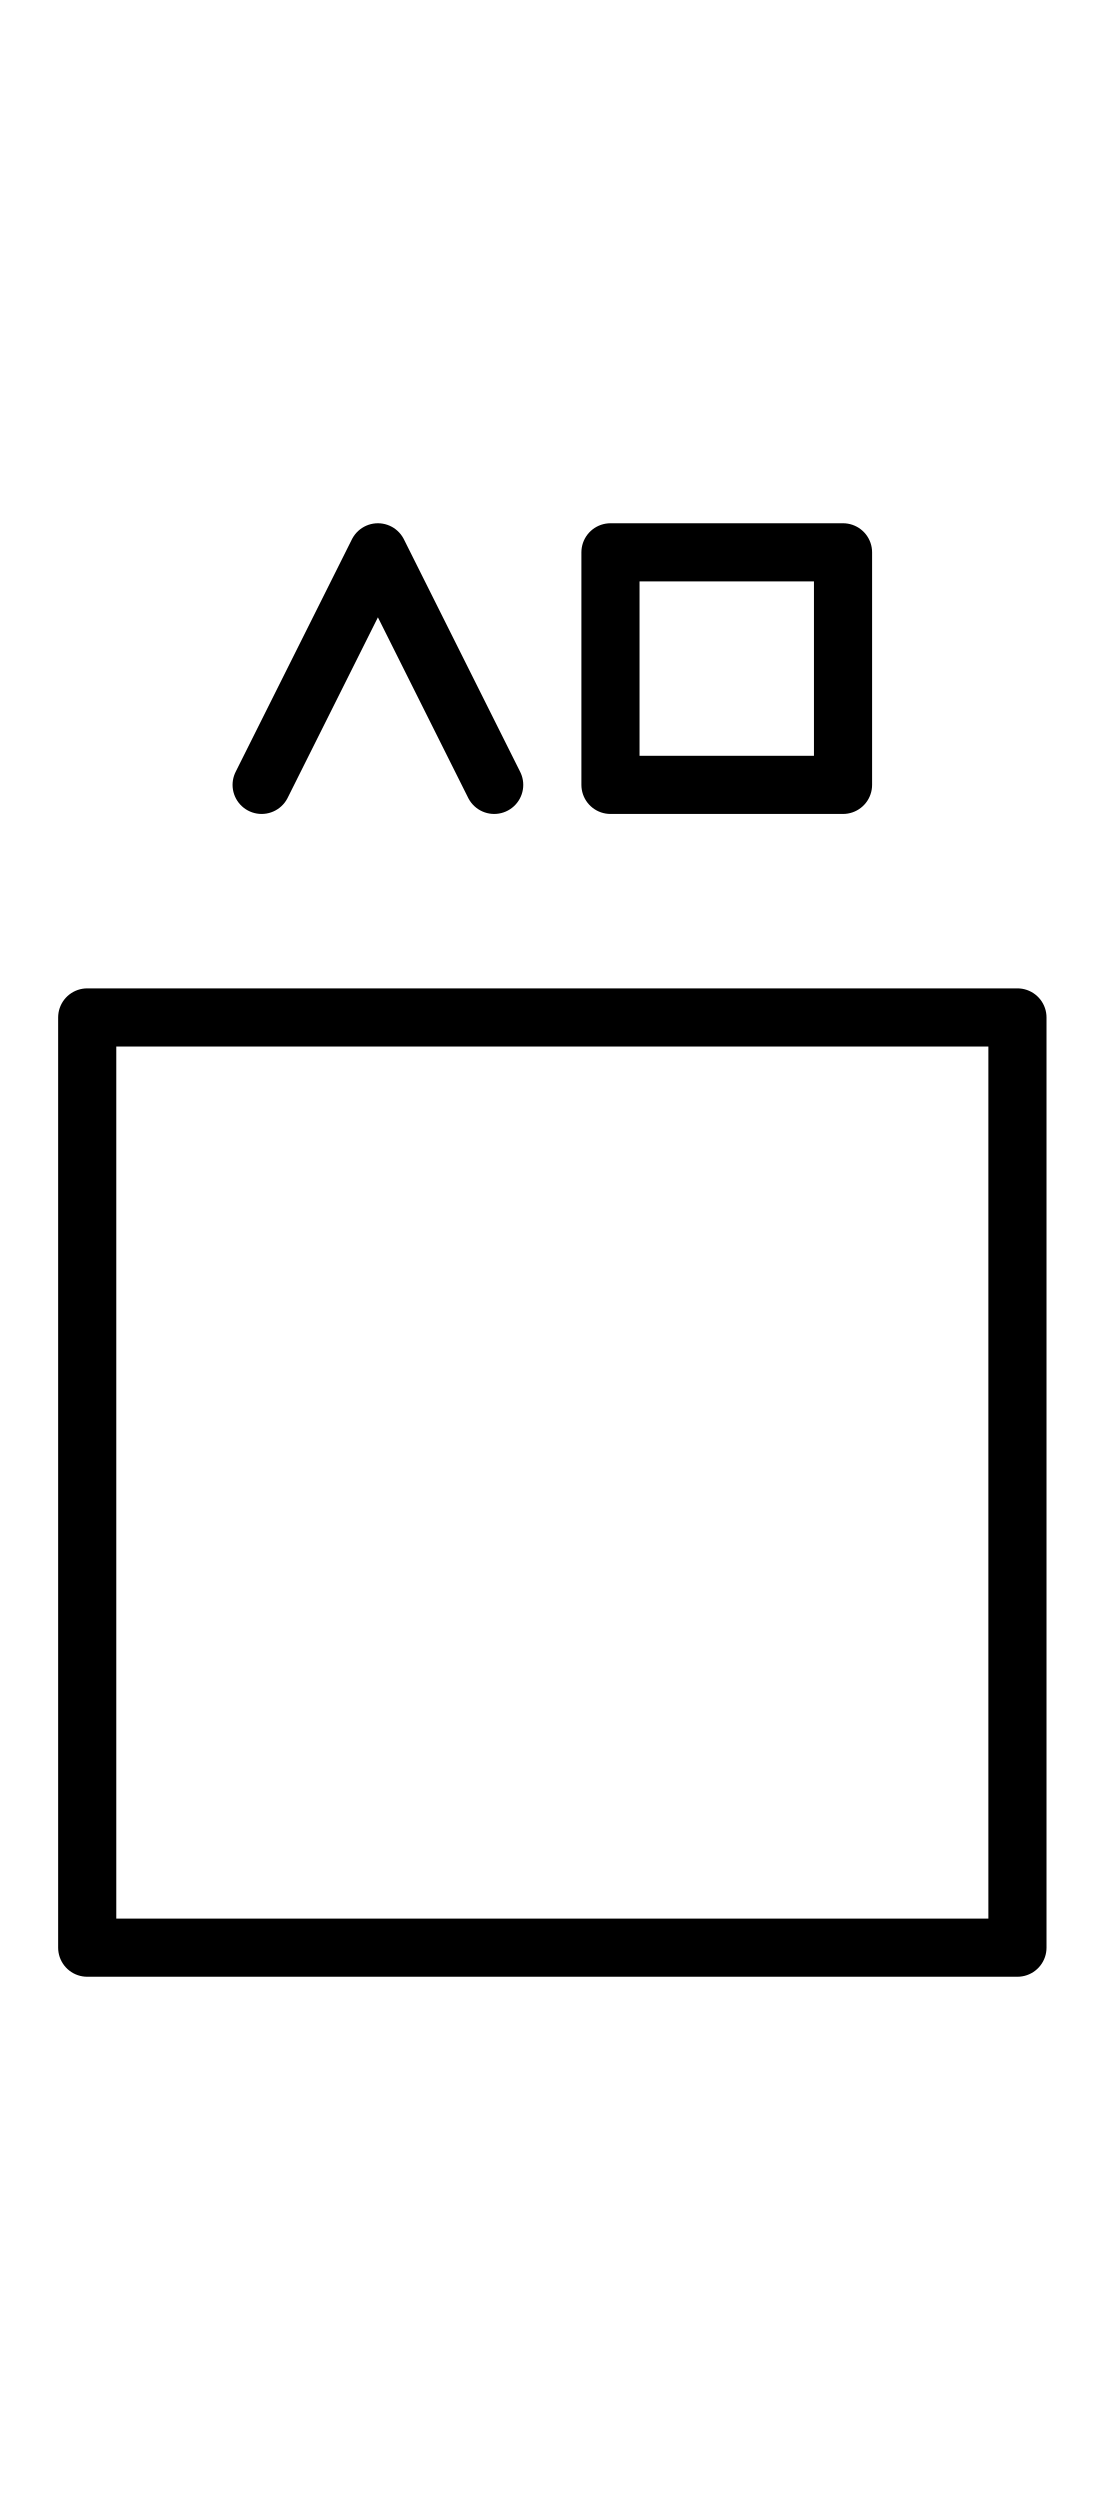
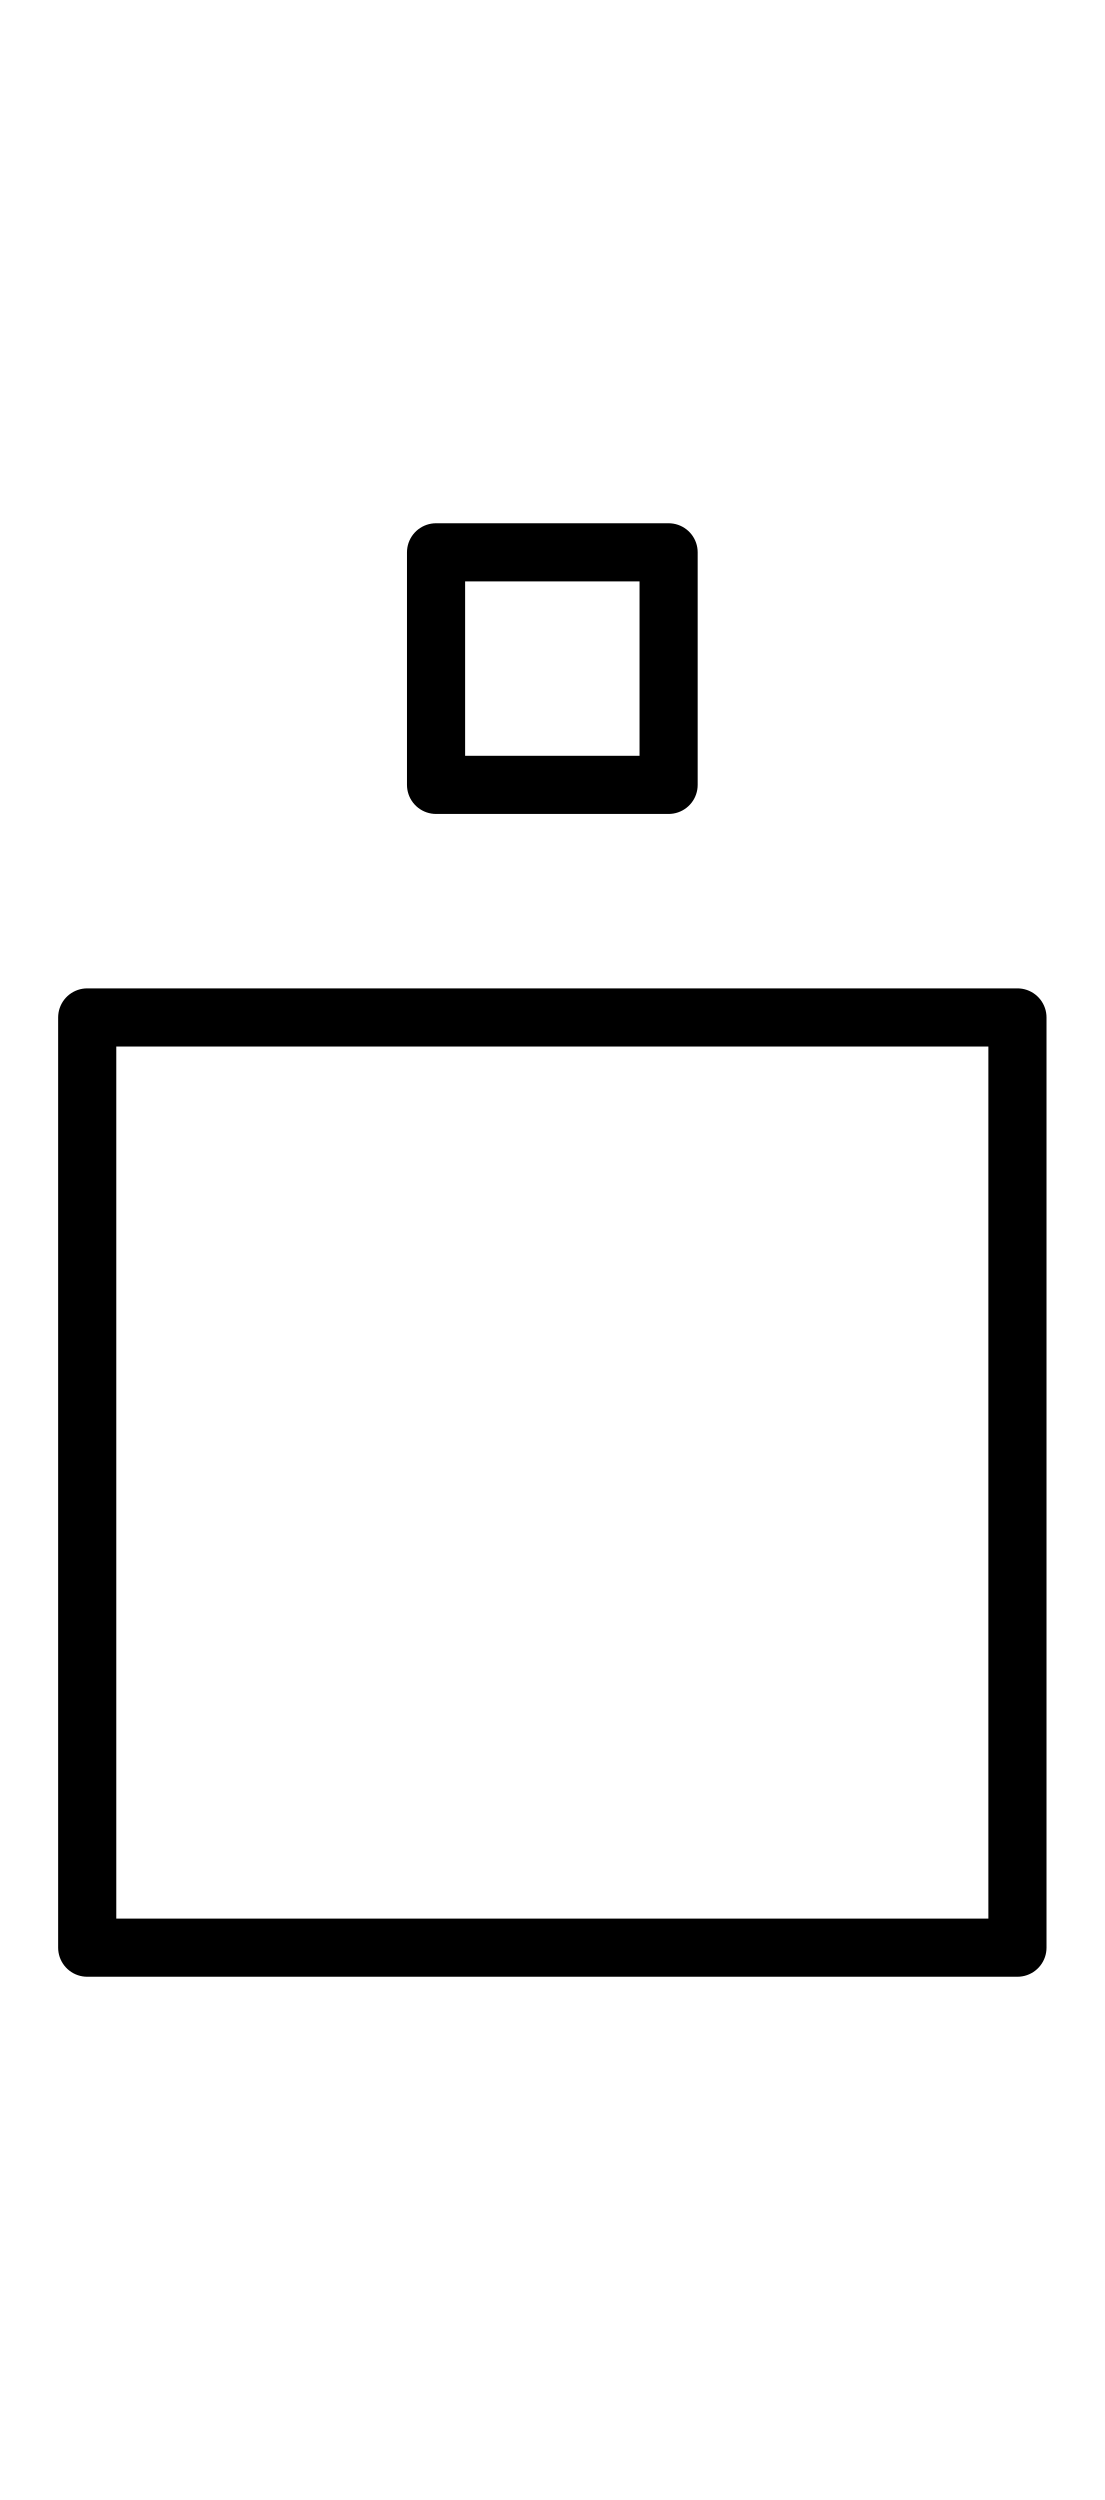
<svg xmlns="http://www.w3.org/2000/svg" data-generator="bliss-svg-builder" width="57" height="129" viewBox="-0.75 -0.75 9.5 21.5">
  <g class="bliss-content" fill="none" stroke="#000000" stroke-linejoin="round" stroke-linecap="round" stroke-width="0.5">
-     <path d="M0,8h8M0,16h8M0,8v8M8,8v8M1.5,6l1,-2M2.5,4l1,2M4.5,4h2M4.5,6h2M4.5,4v2M6.5,4v2" />
+     <path d="M0,8h8M0,16h8M0,8v8M8,8v8M3,4h2M3,6h2M3,4v2M5,4v2" />
  </g>
</svg>
